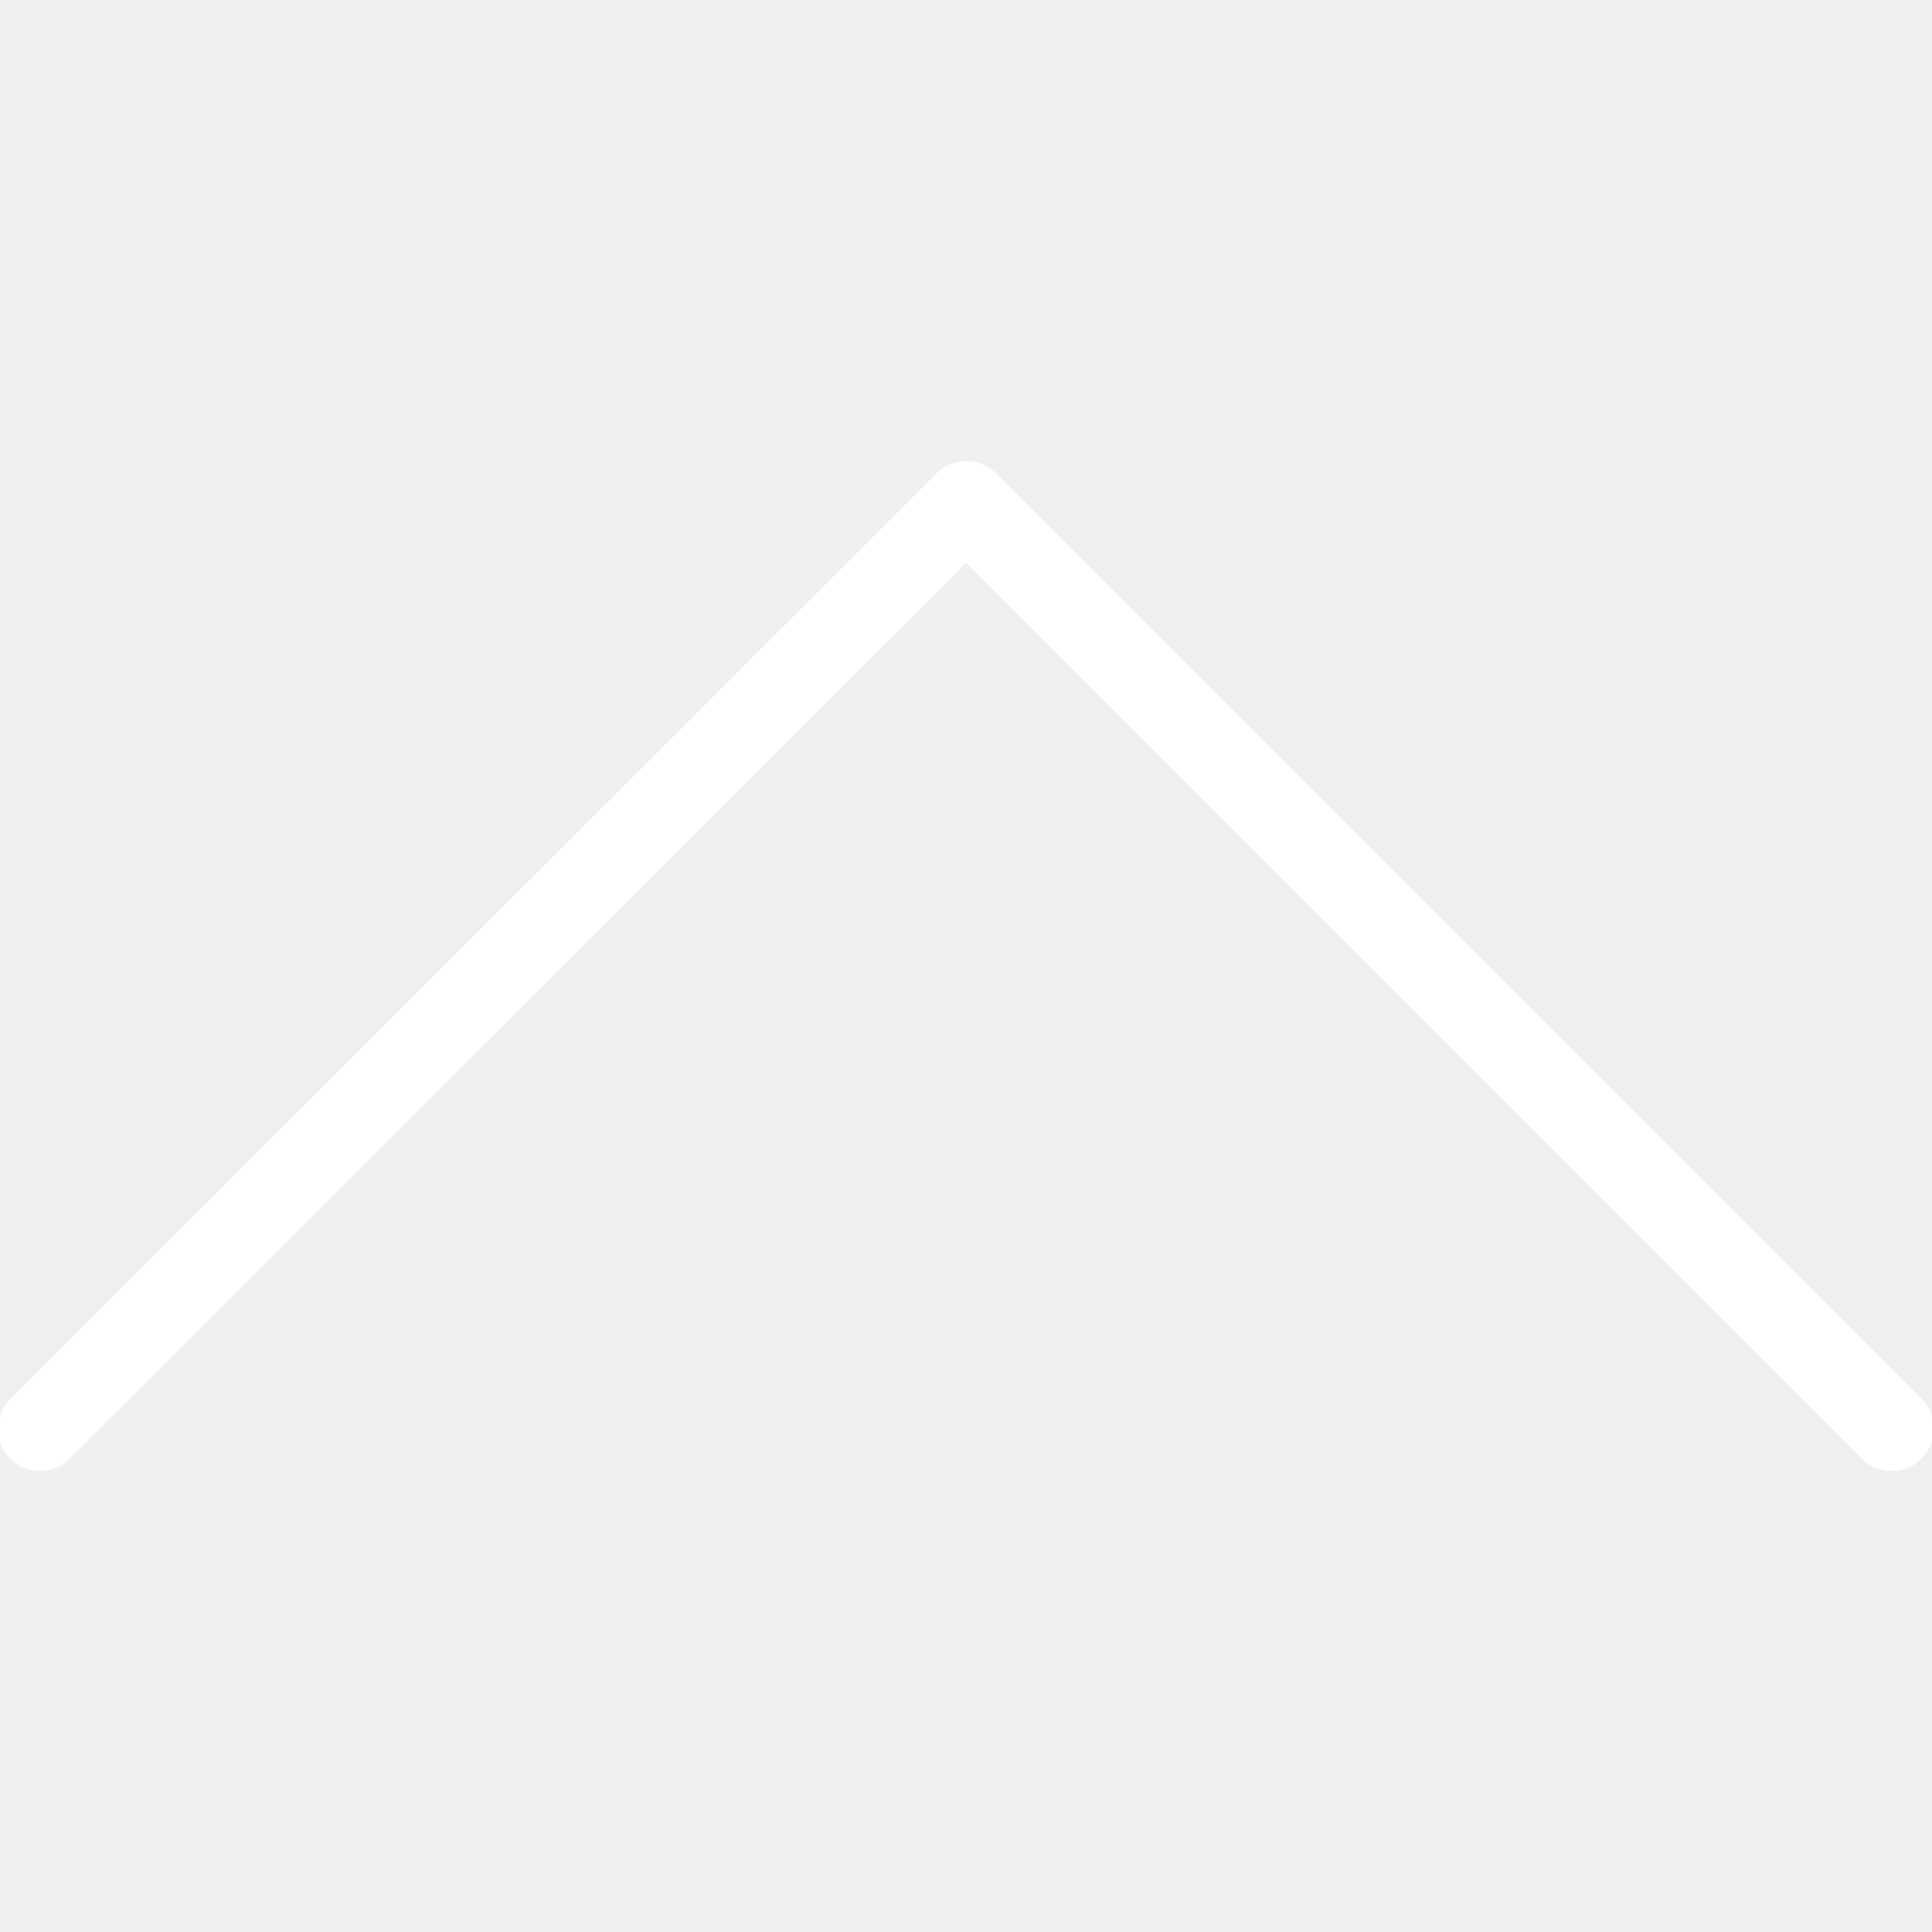
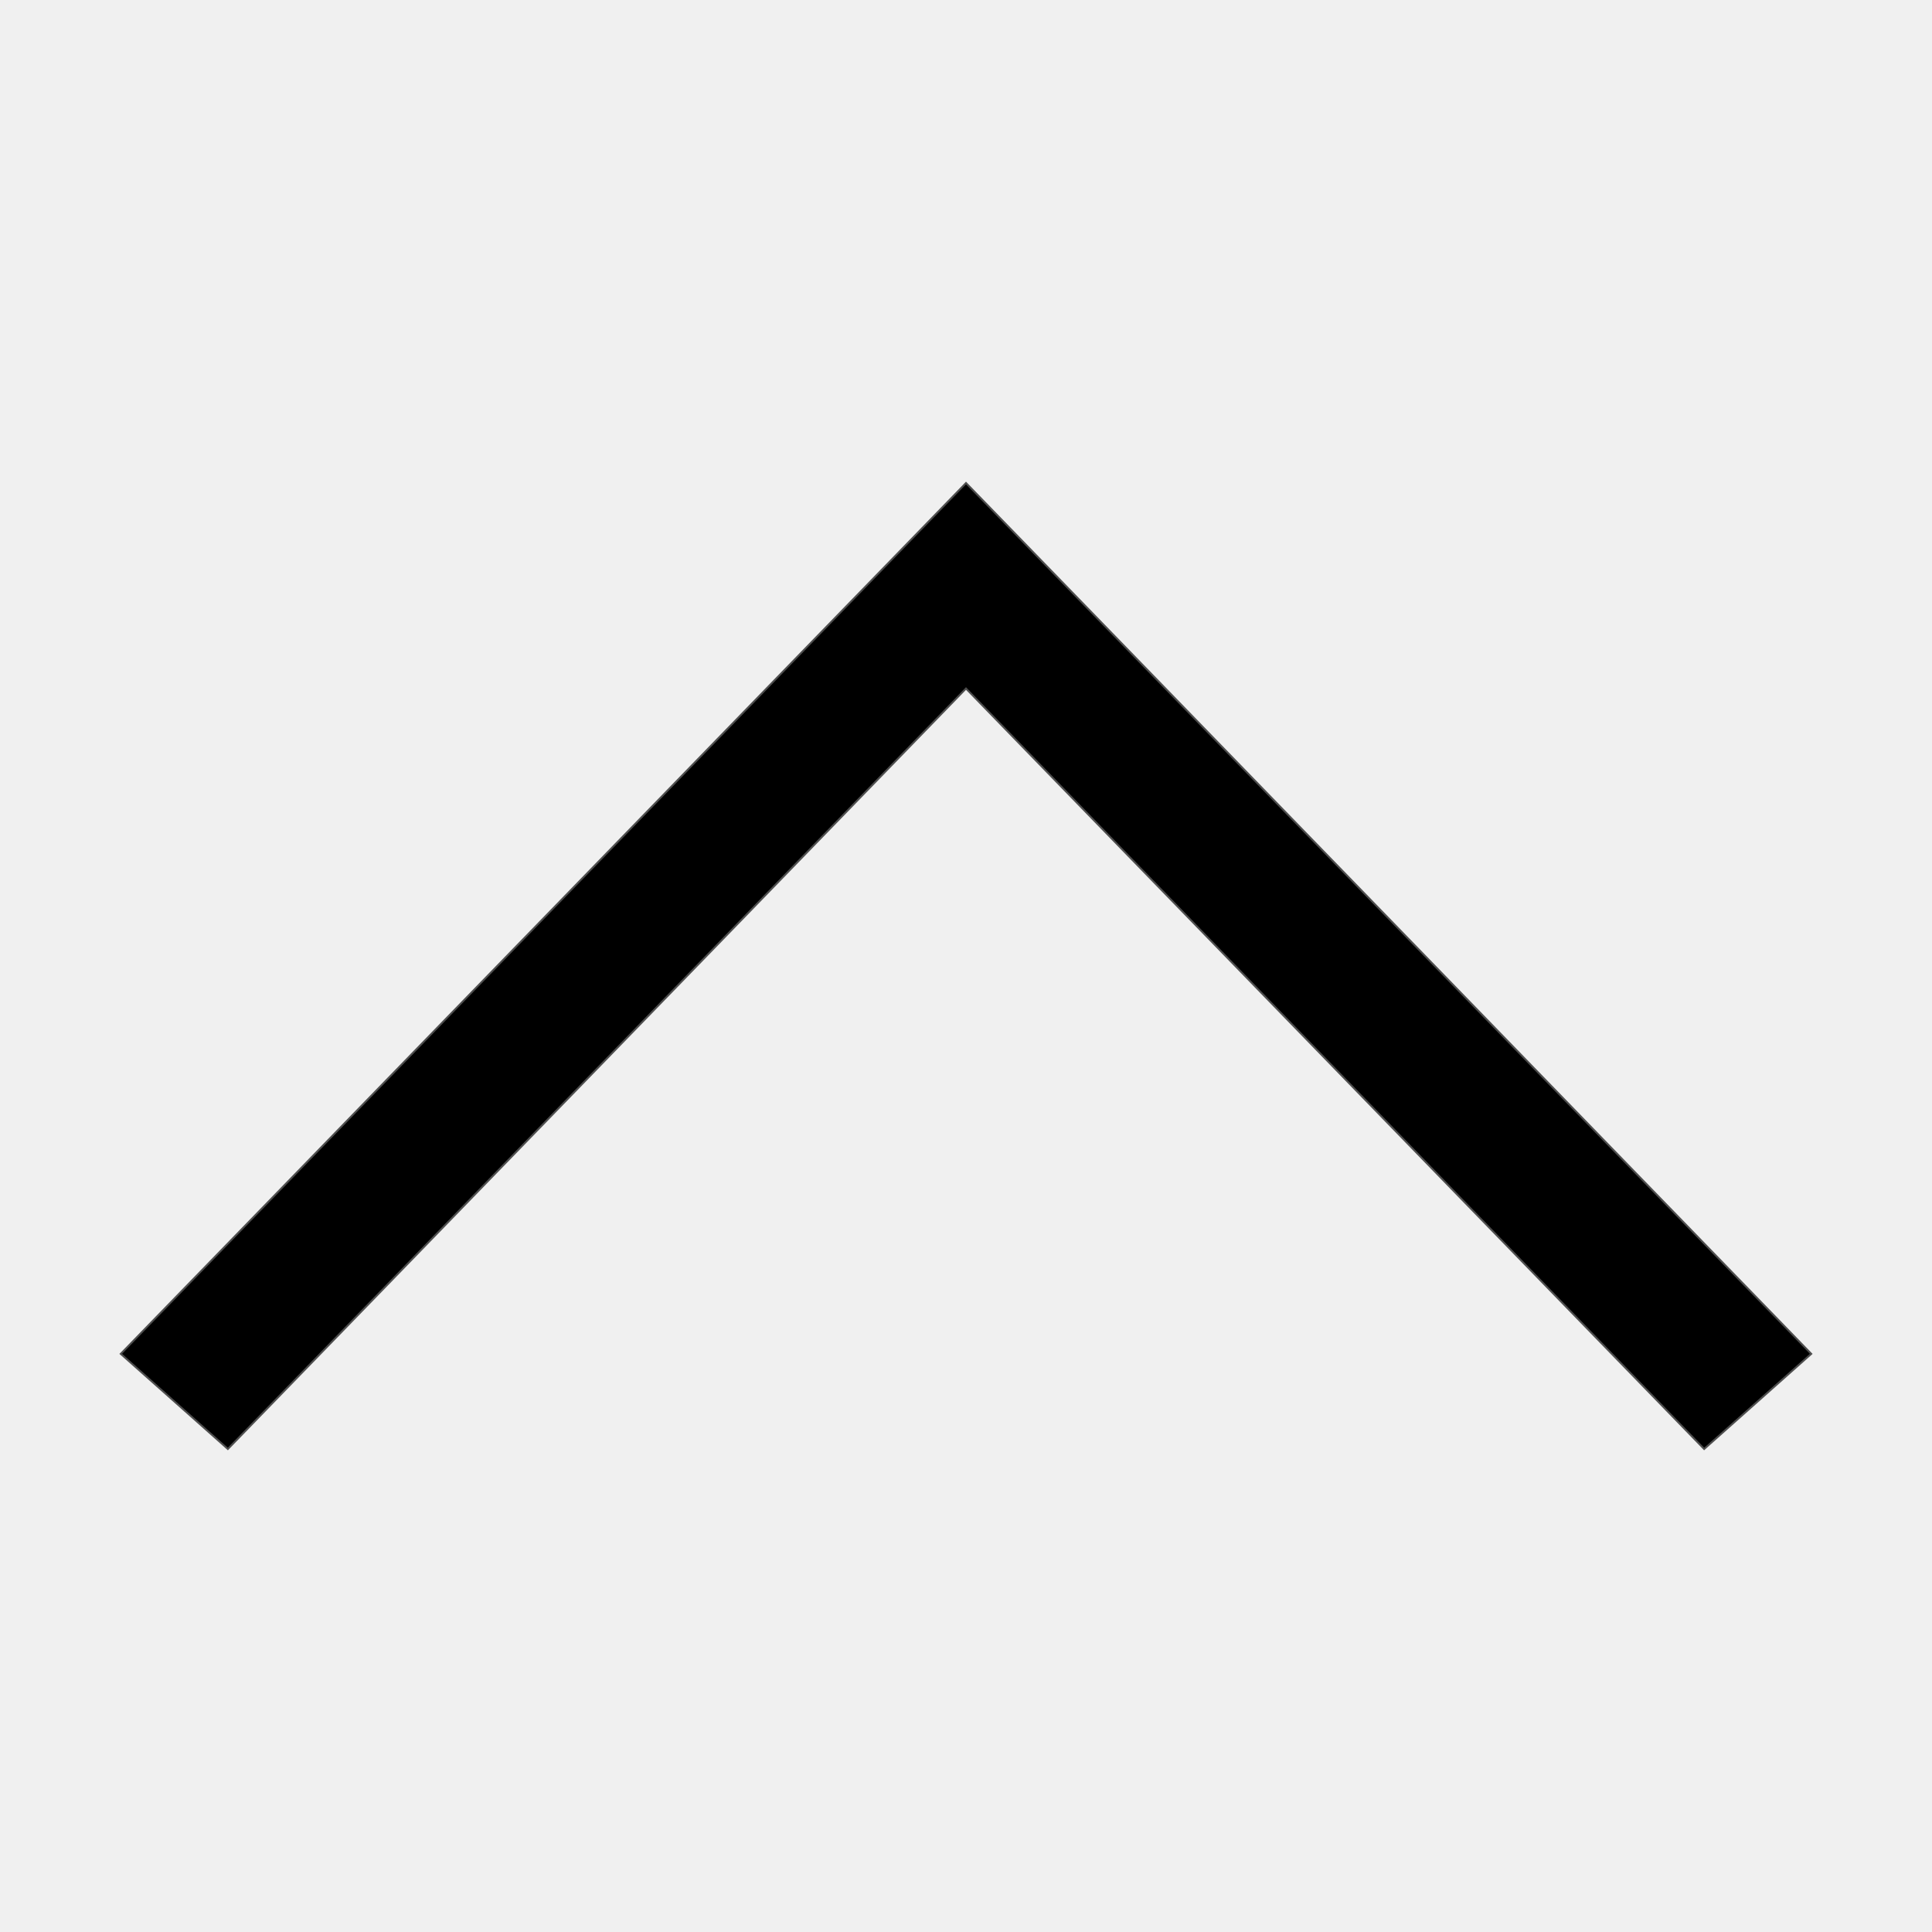
- <svg xmlns="http://www.w3.org/2000/svg" fill="#ffffff" height="800px" width="800px" version="1.1" id="Layer_1" viewBox="0 0 511.735 511.735" xml:space="preserve" stroke="#ffffff">
+ <svg xmlns="http://www.w3.org/2000/svg" width="800px" height="800px" viewBox="0 0 1024 1024" class="icon" version="1.1" fill="#4E4E4E" stroke="#4E4E4E">
  <g id="SVGRepo_bgCarrier" stroke-width="0" />
  <g id="SVGRepo_tracerCarrier" stroke-linecap="round" stroke-linejoin="round" />
  <g id="SVGRepo_iconCarrier">
-     <g>
-       <g>
-         <path d="M508.788,371.087L263.455,125.753c-4.16-4.16-10.88-4.16-15.04,0L2.975,371.087c-4.053,4.267-3.947,10.987,0.213,15.04 c4.16,3.947,10.667,3.947,14.827,0l237.867-237.76l237.76,237.76c4.267,4.053,10.987,3.947,15.04-0.213 C512.734,381.753,512.734,375.247,508.788,371.087z" />
-       </g>
-     </g>
+     <path d="M903.232 768l56.768-50.432L512 256l-448 461.568 56.768 50.432L512 364.928z" fill="#000000" />
  </g>
</svg>
